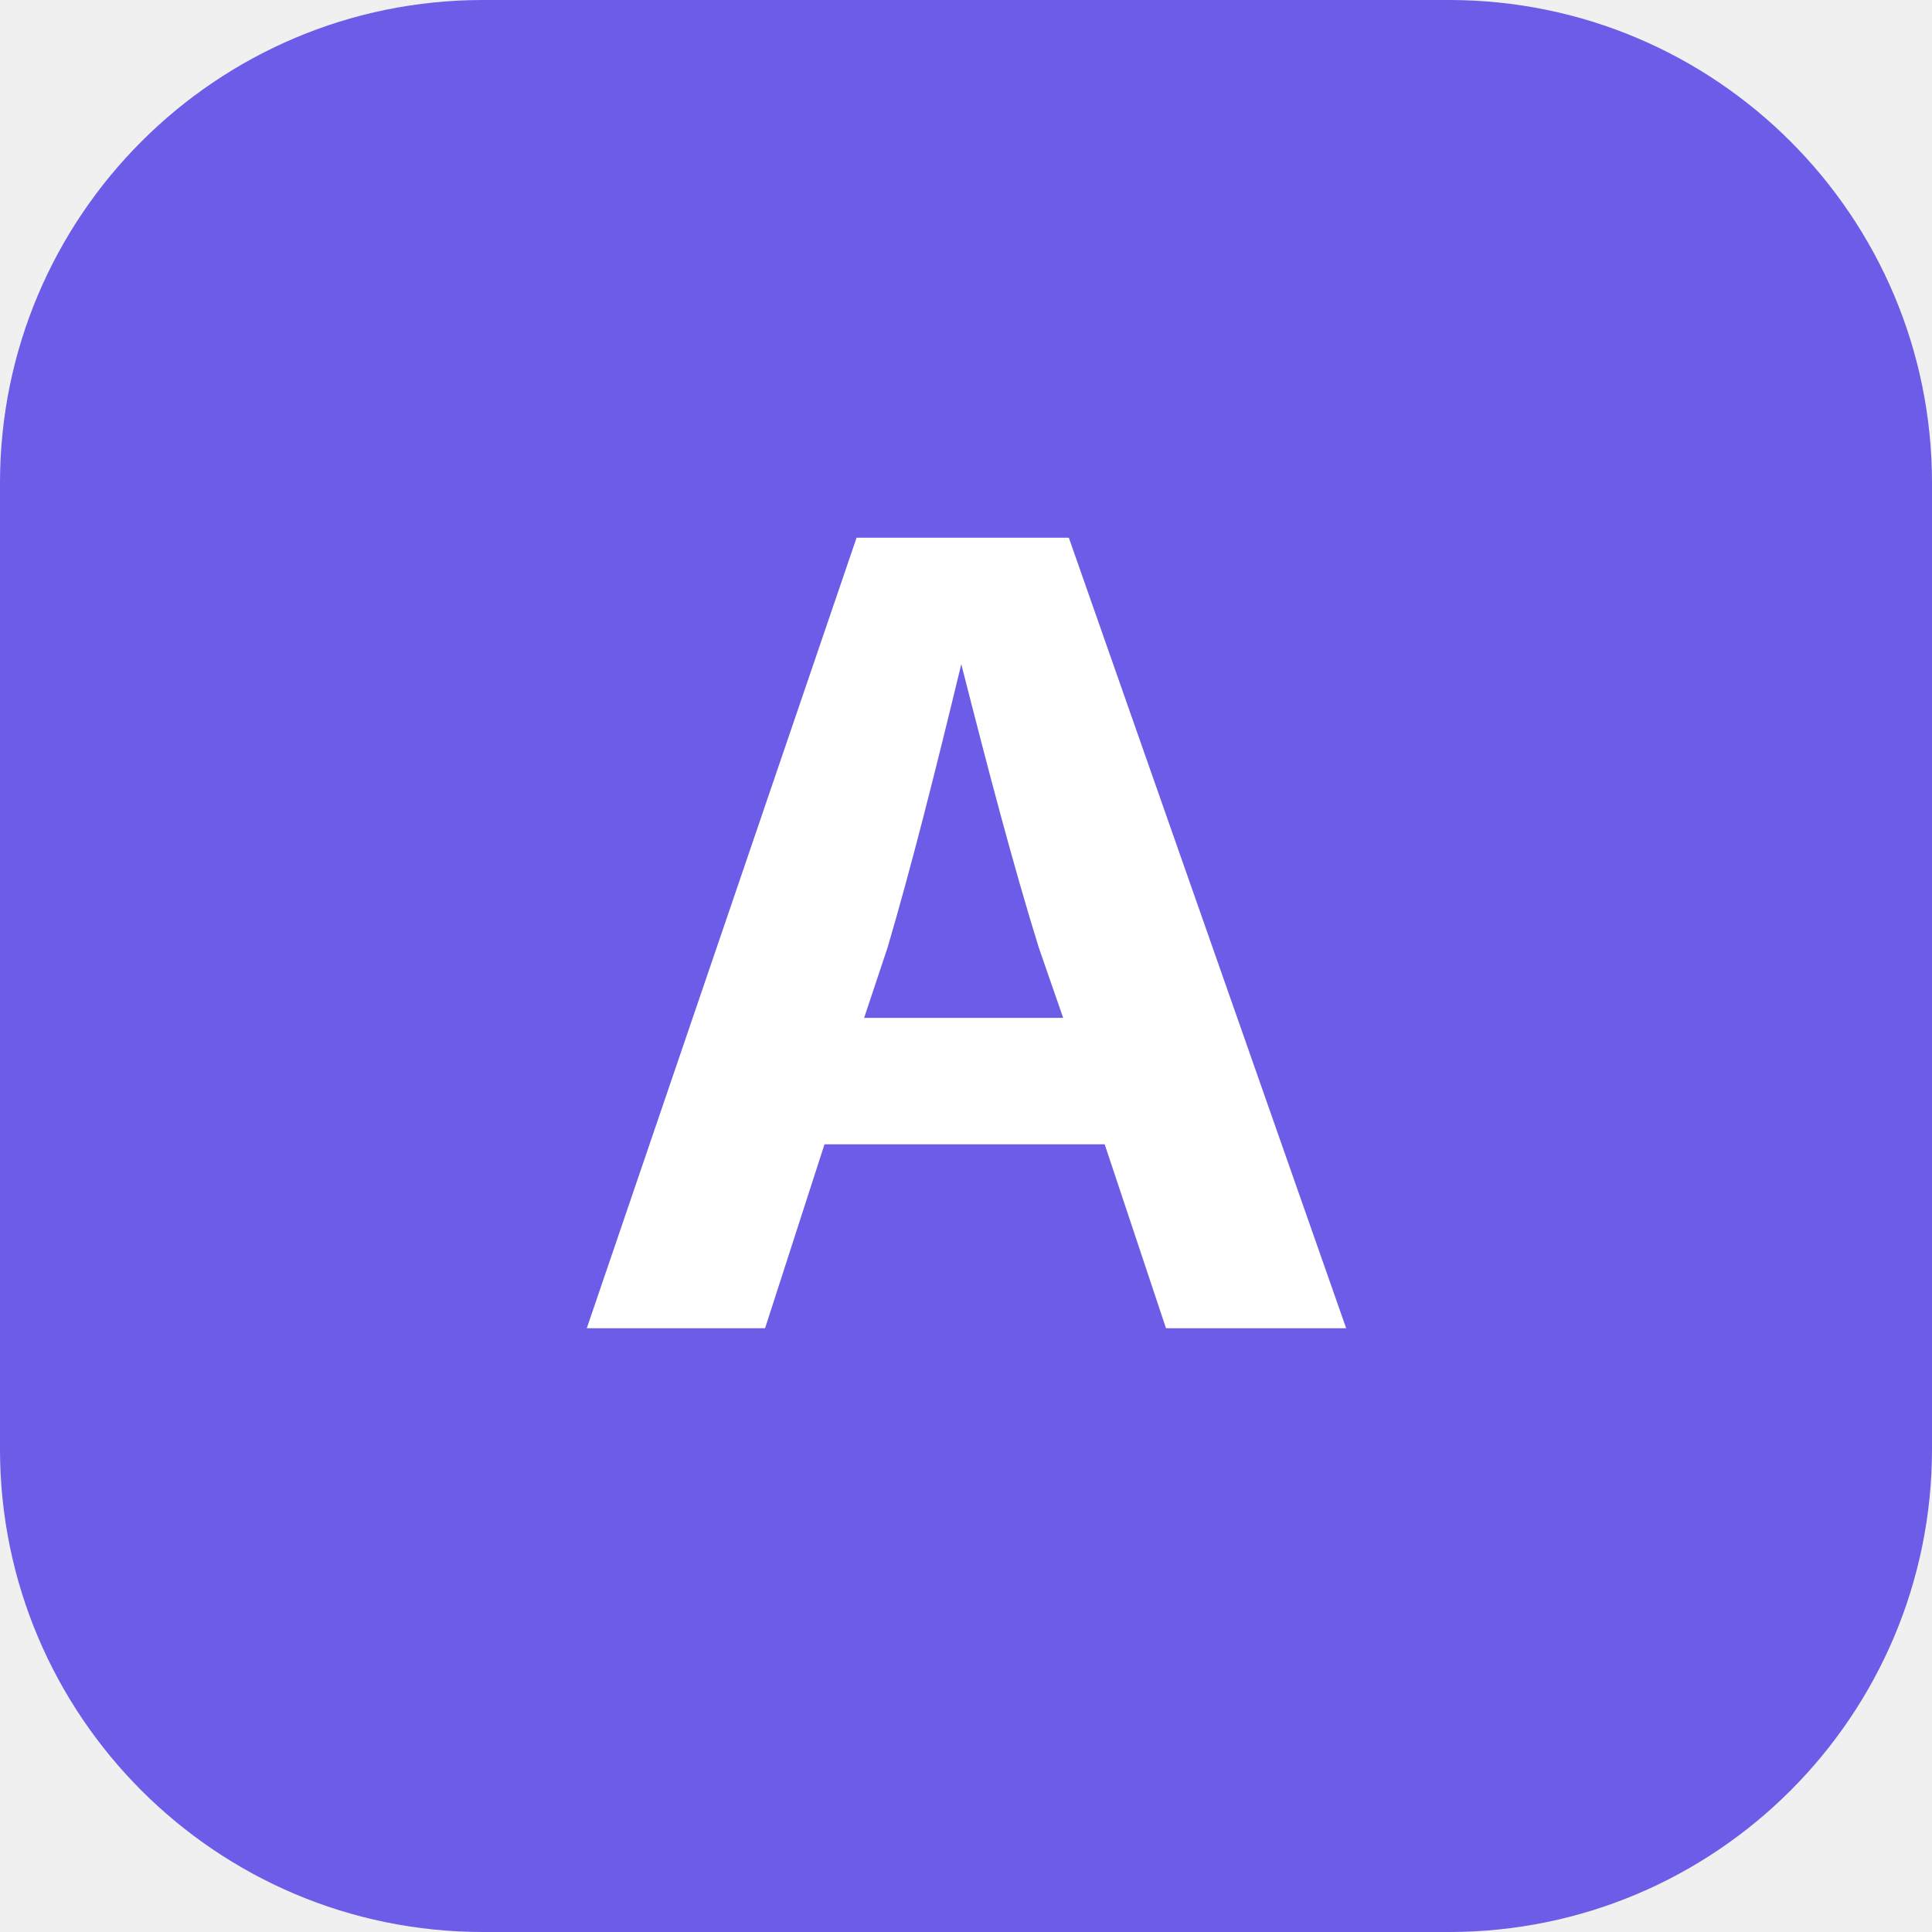
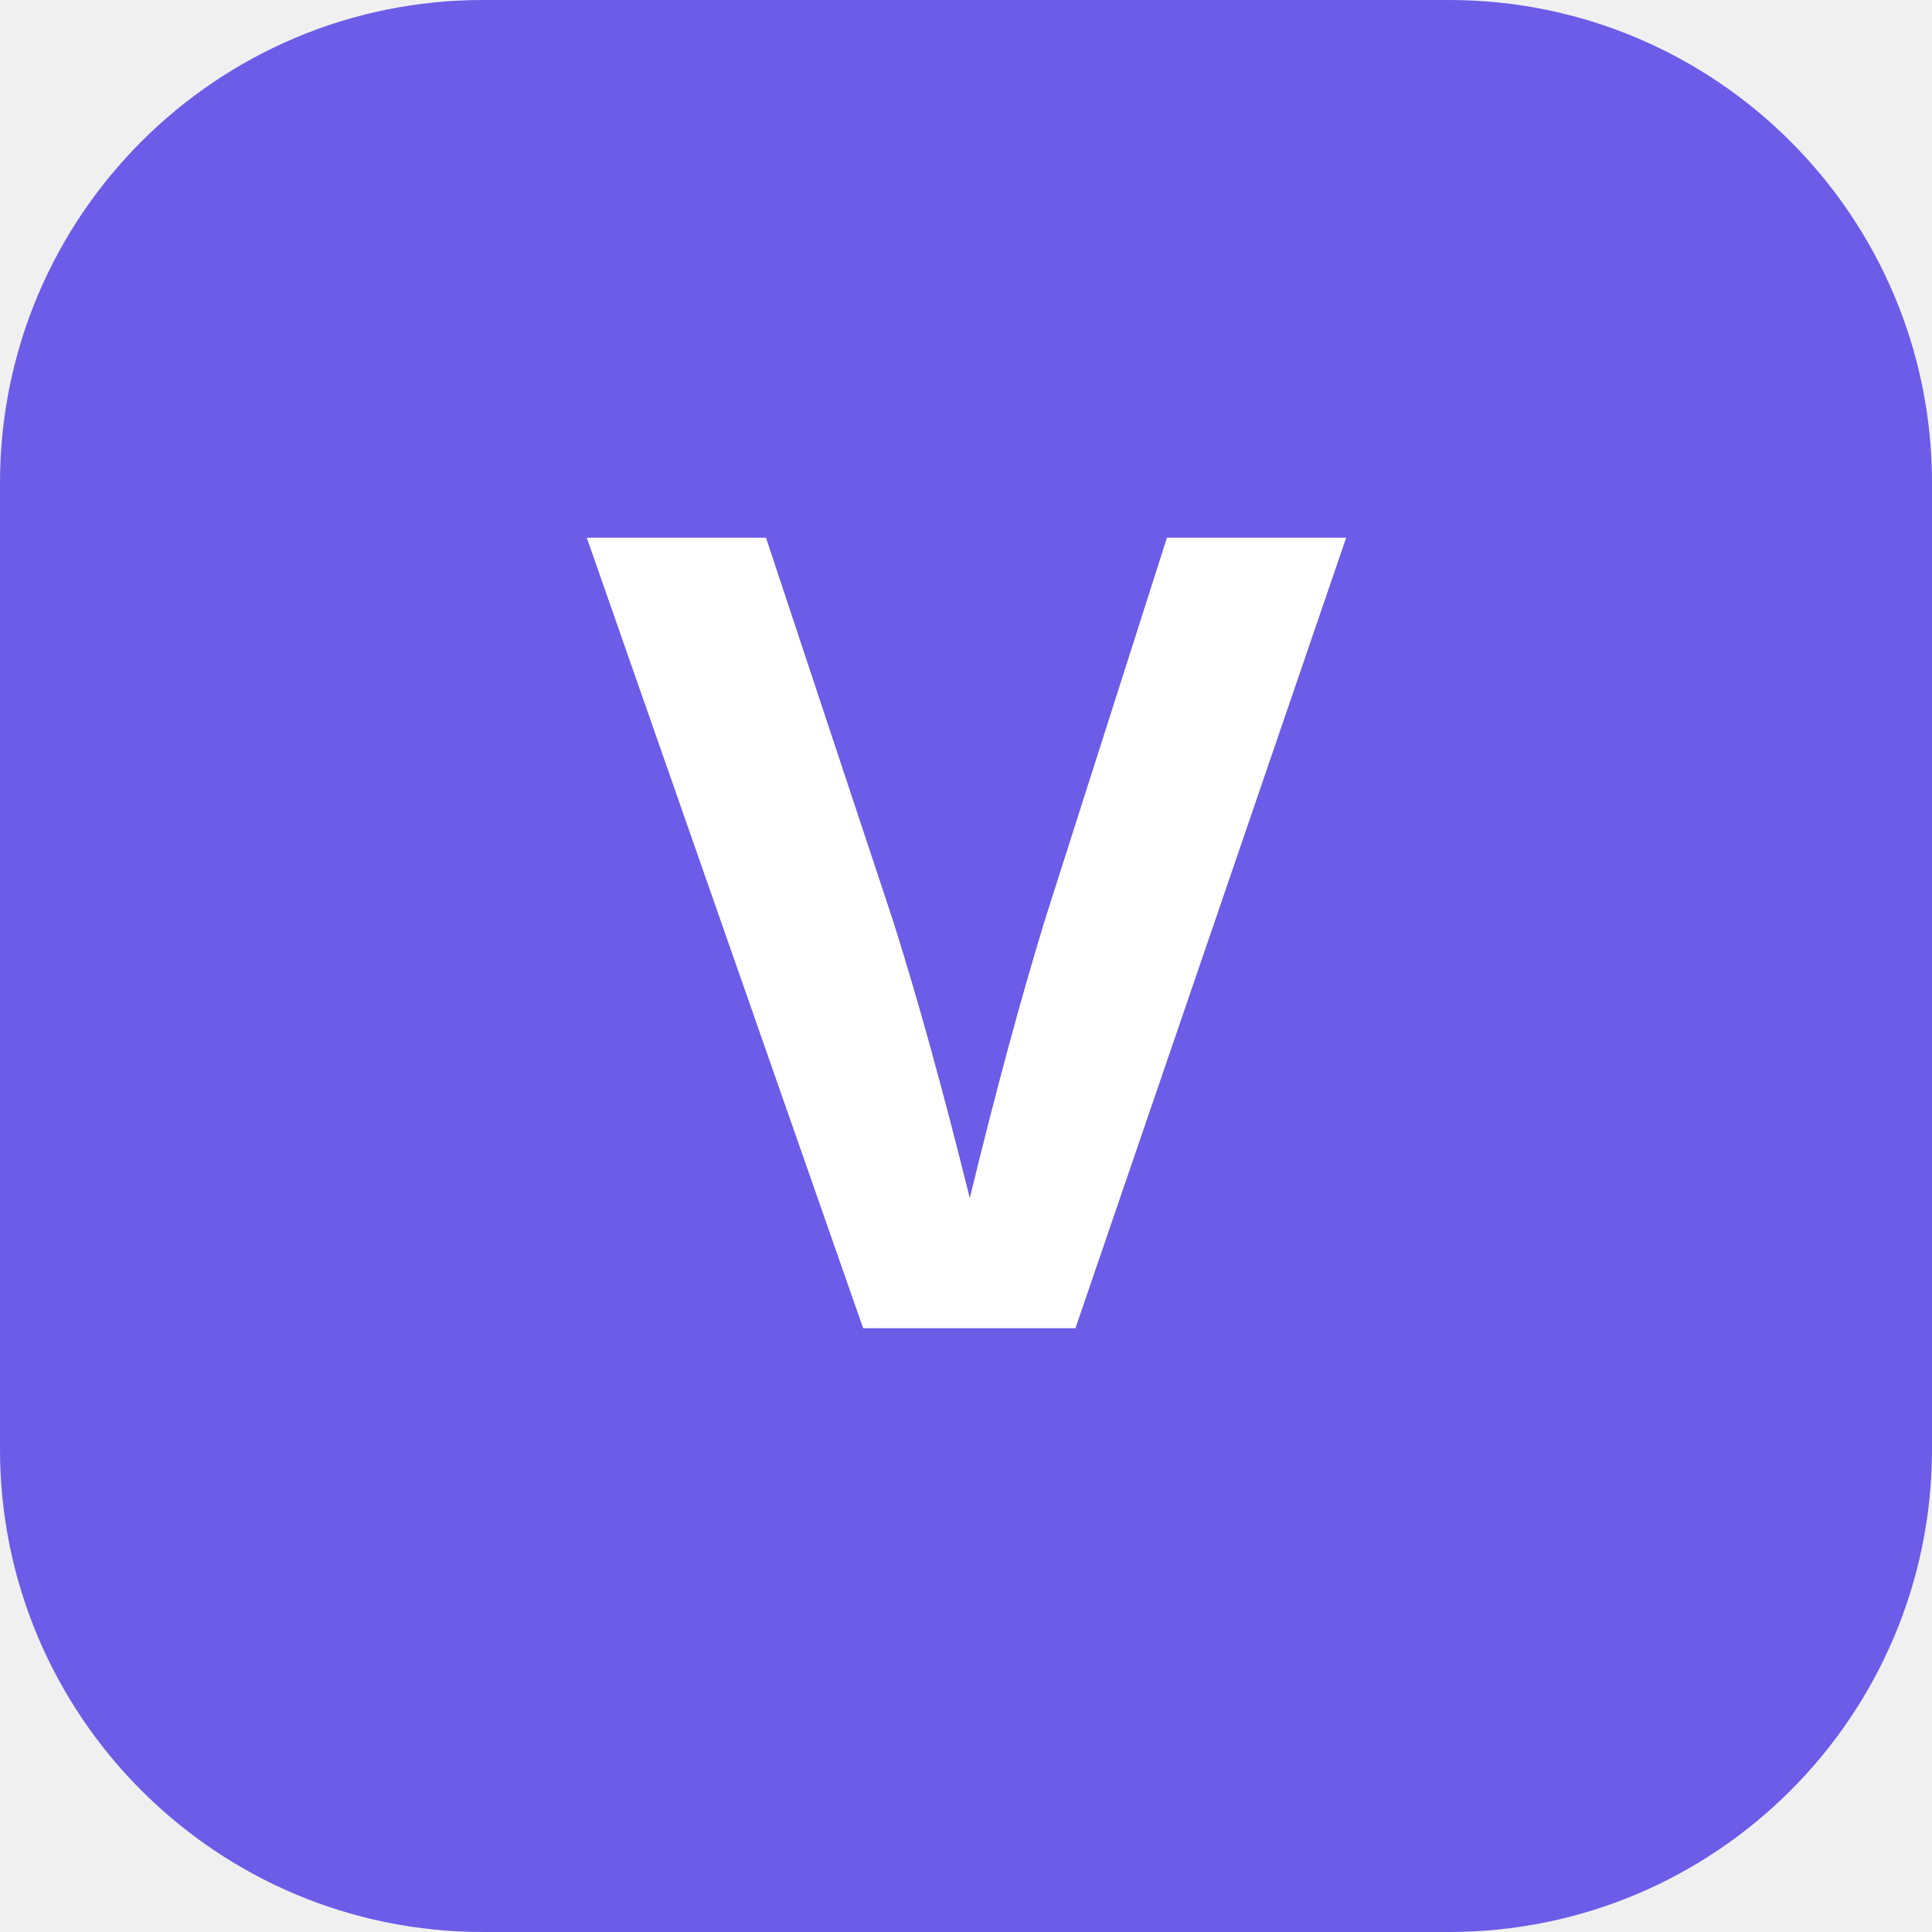
<svg xmlns="http://www.w3.org/2000/svg" viewBox="0 0 32 32" fill="none">
  <rect width="32" height="32" rx="8" fill="#6c5ce7" />
-   <text x="16" y="22" text-anchor="middle" fill="white" font-family="Inter, sans-serif" font-size="18" font-weight="700">A</text>
+   <text x="16" y="22" text-anchor="middle" fill="white" font-family="Inter, sans-serif" font-size="18" font-weight="700">V</text>
</svg>
